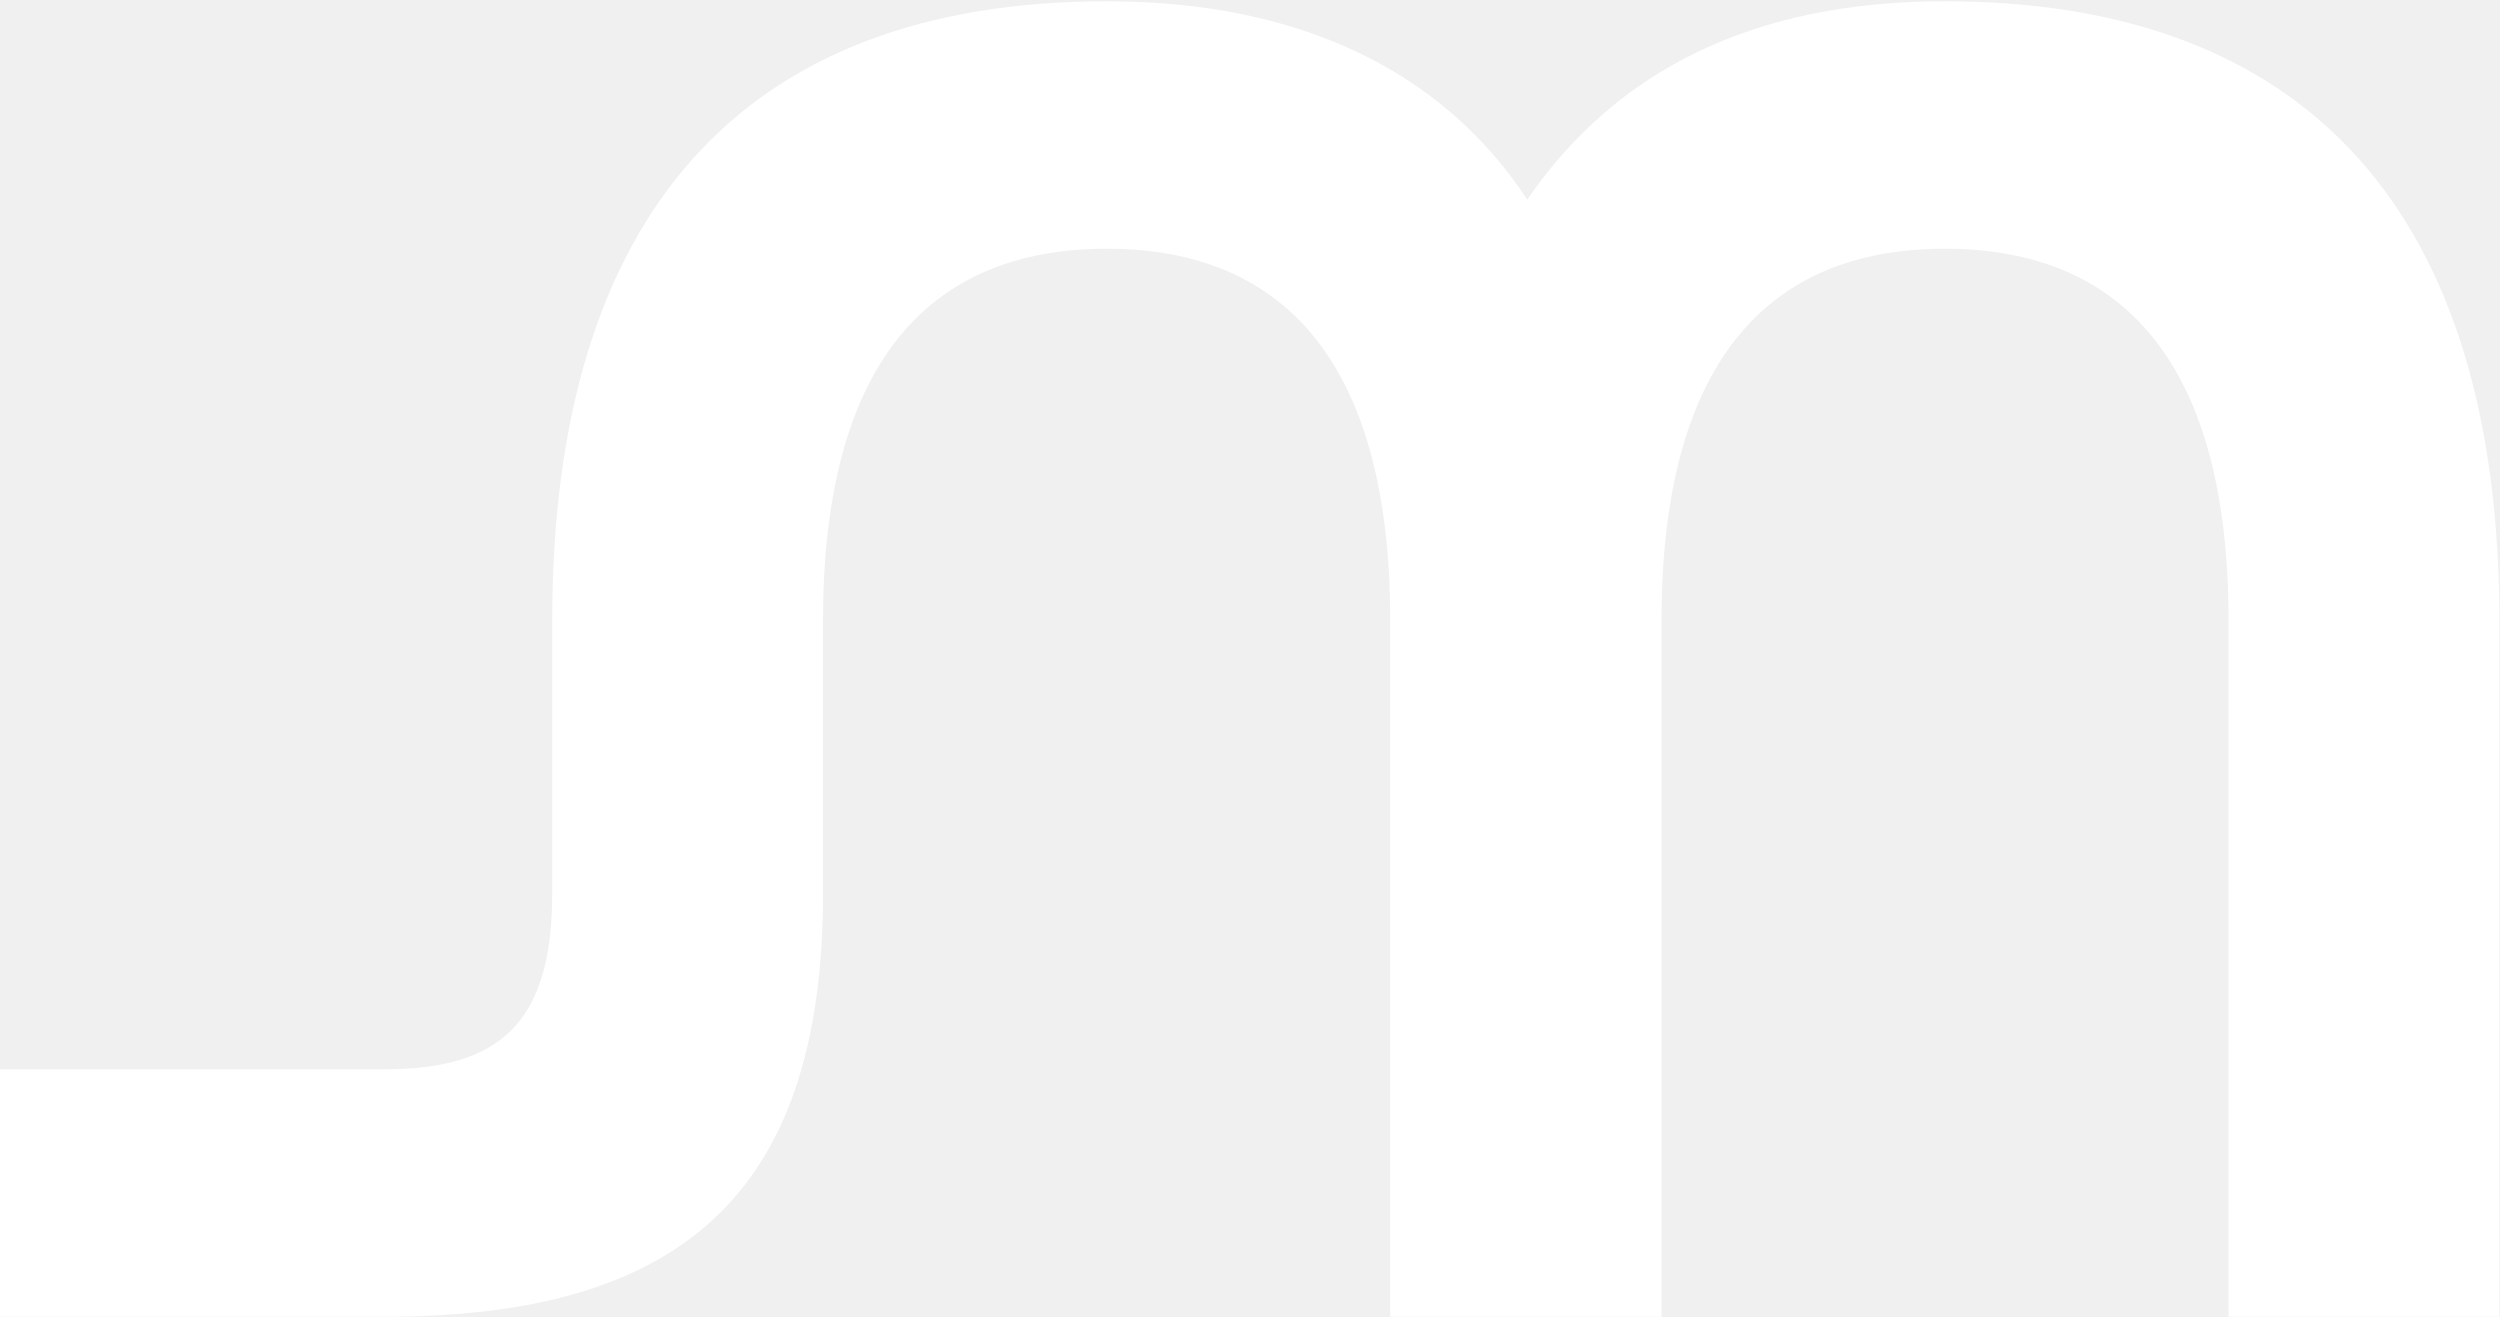
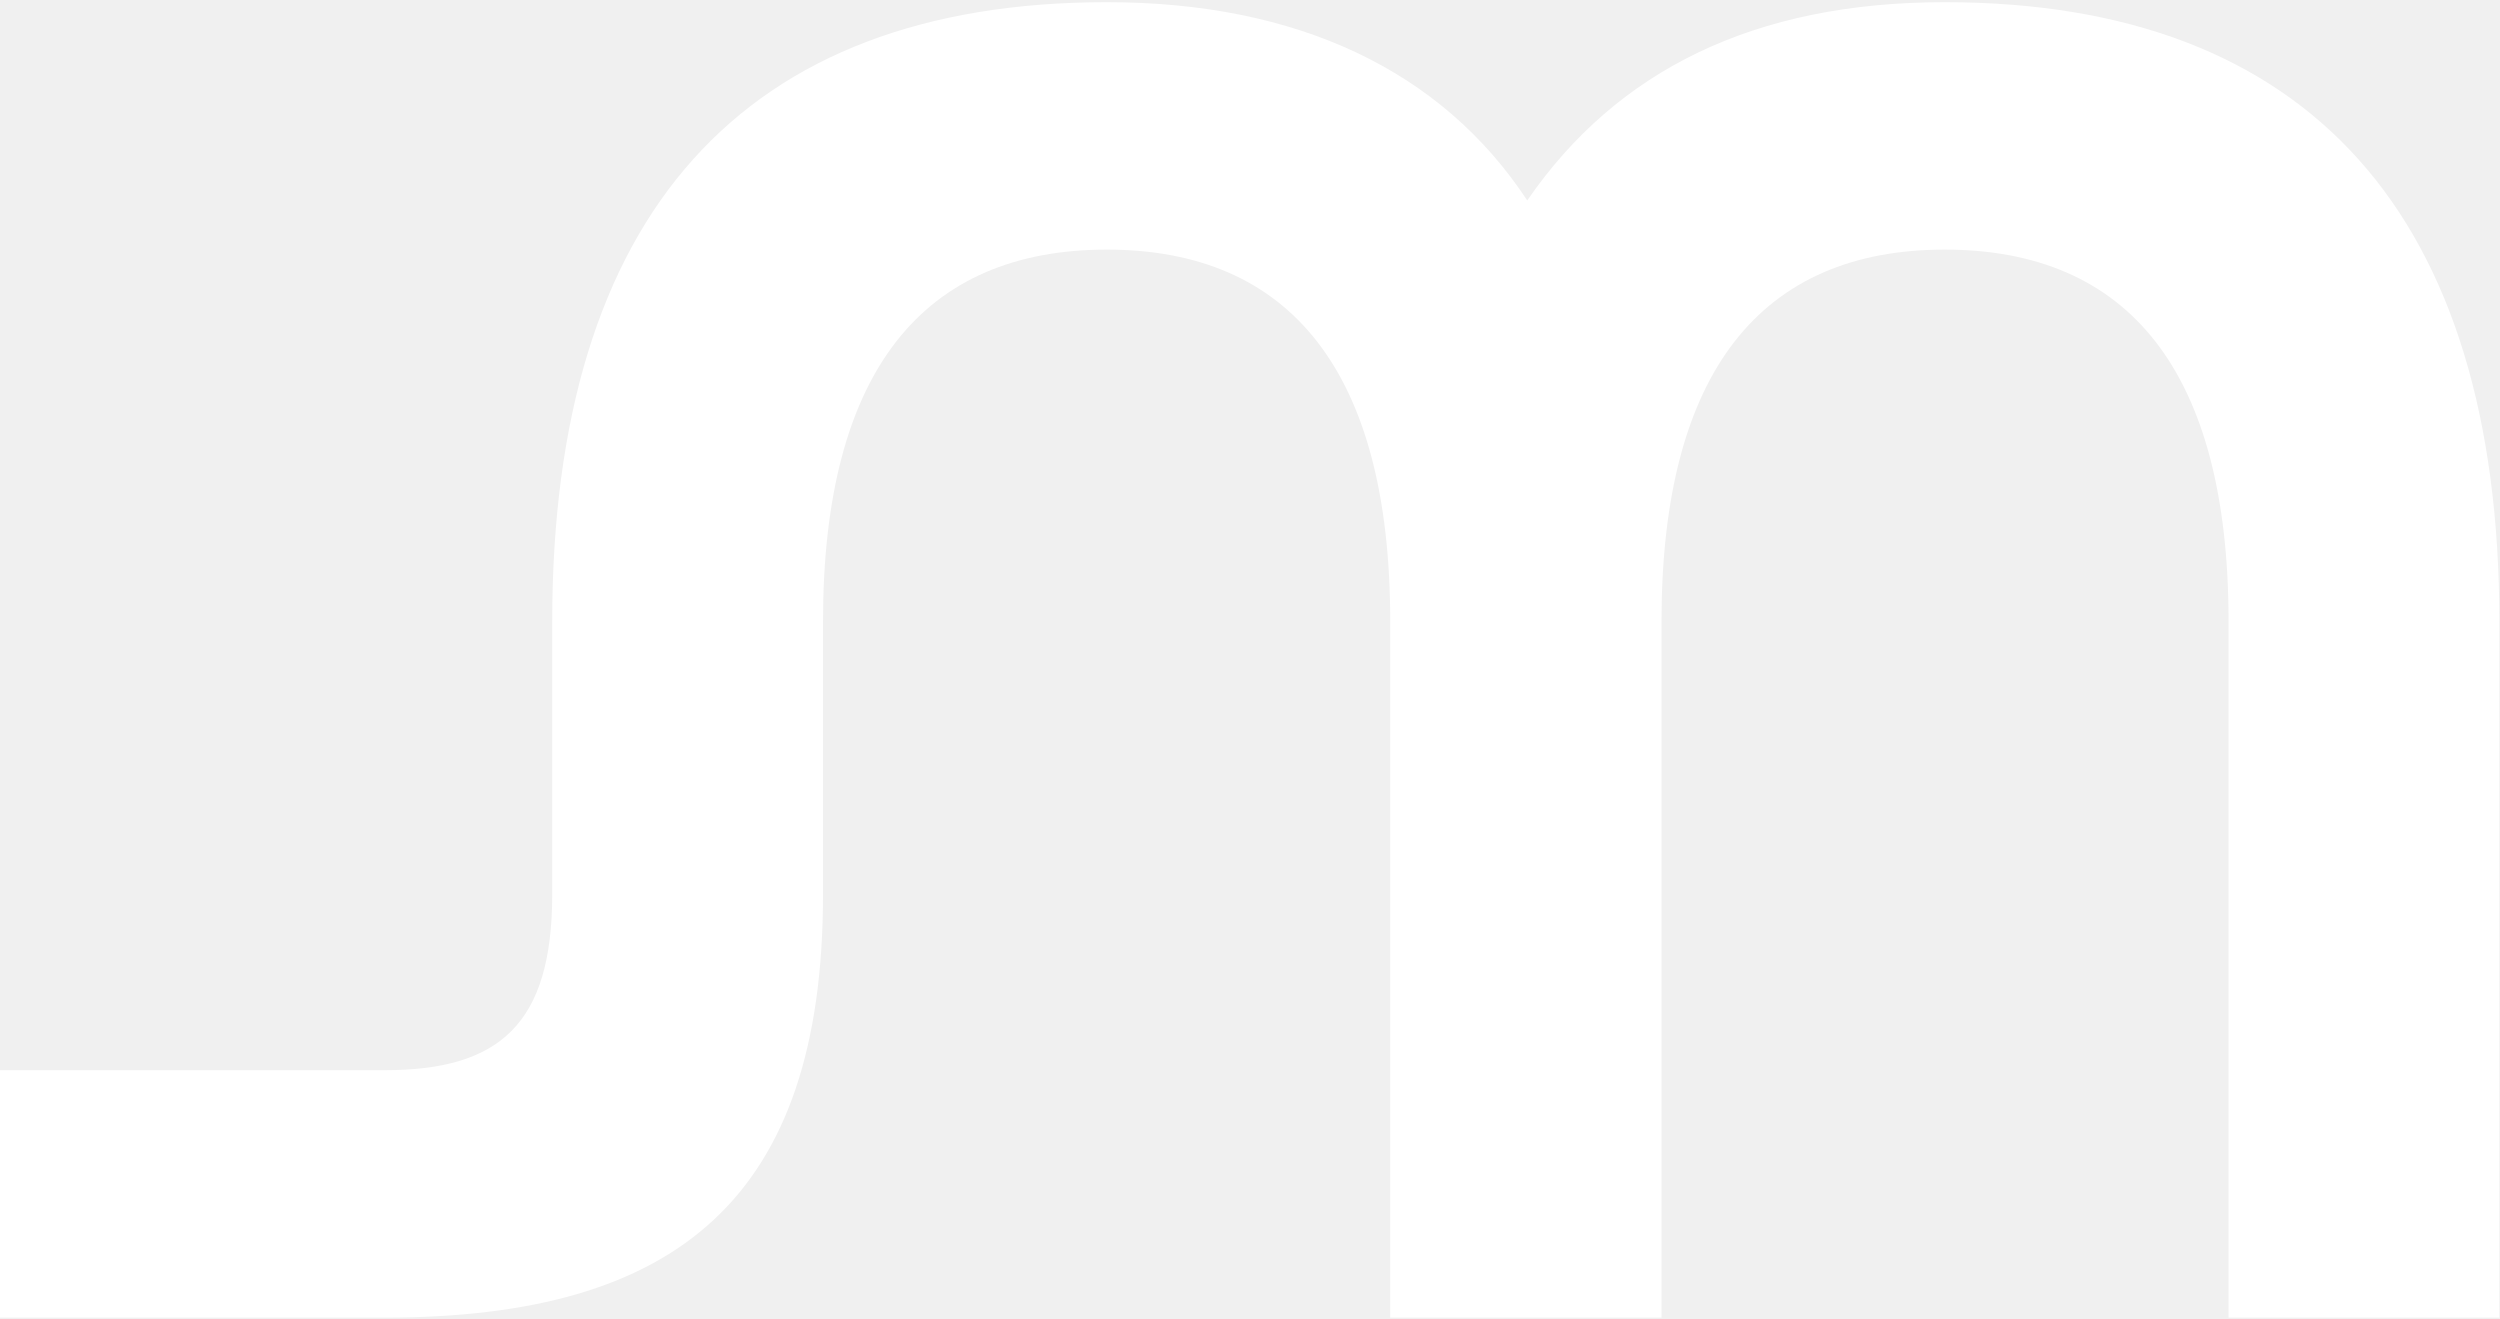
- <svg xmlns="http://www.w3.org/2000/svg" version="1.2" viewBox="0 0 1551 817">
+ <svg xmlns="http://www.w3.org/2000/svg" width="91" height="48" version="1.2" viewBox="0 0 1551 817">
  <style>
		.s0 { fill: #ffffff } 
	</style>
  <path id="path1" class="s0" d="m0 663.4h238.5c71.2 0 104.1-28.3 104.1-109.2v-169.1c0-252.4 118.4-384.3 344.1-384.3 118 0 207.6 42.2 260.8 123 55.6-80.8 141-123 259-123 225.7 0 344.1 131.9 344.1 384.3v431.8h-168v-431.8c0-155.6-62.3-230.8-176.1-230.8-113.4 0-175.7 75.2-175.7 230.8v431.8h-168.3v-431.8c0-155.6-62.4-230.8-175.8-230.8-113.7 0-176.1 75.2-176.1 230.8v169.1c0 189-90.7 262.7-272.1 262.7h-238.5z" />
</svg>
